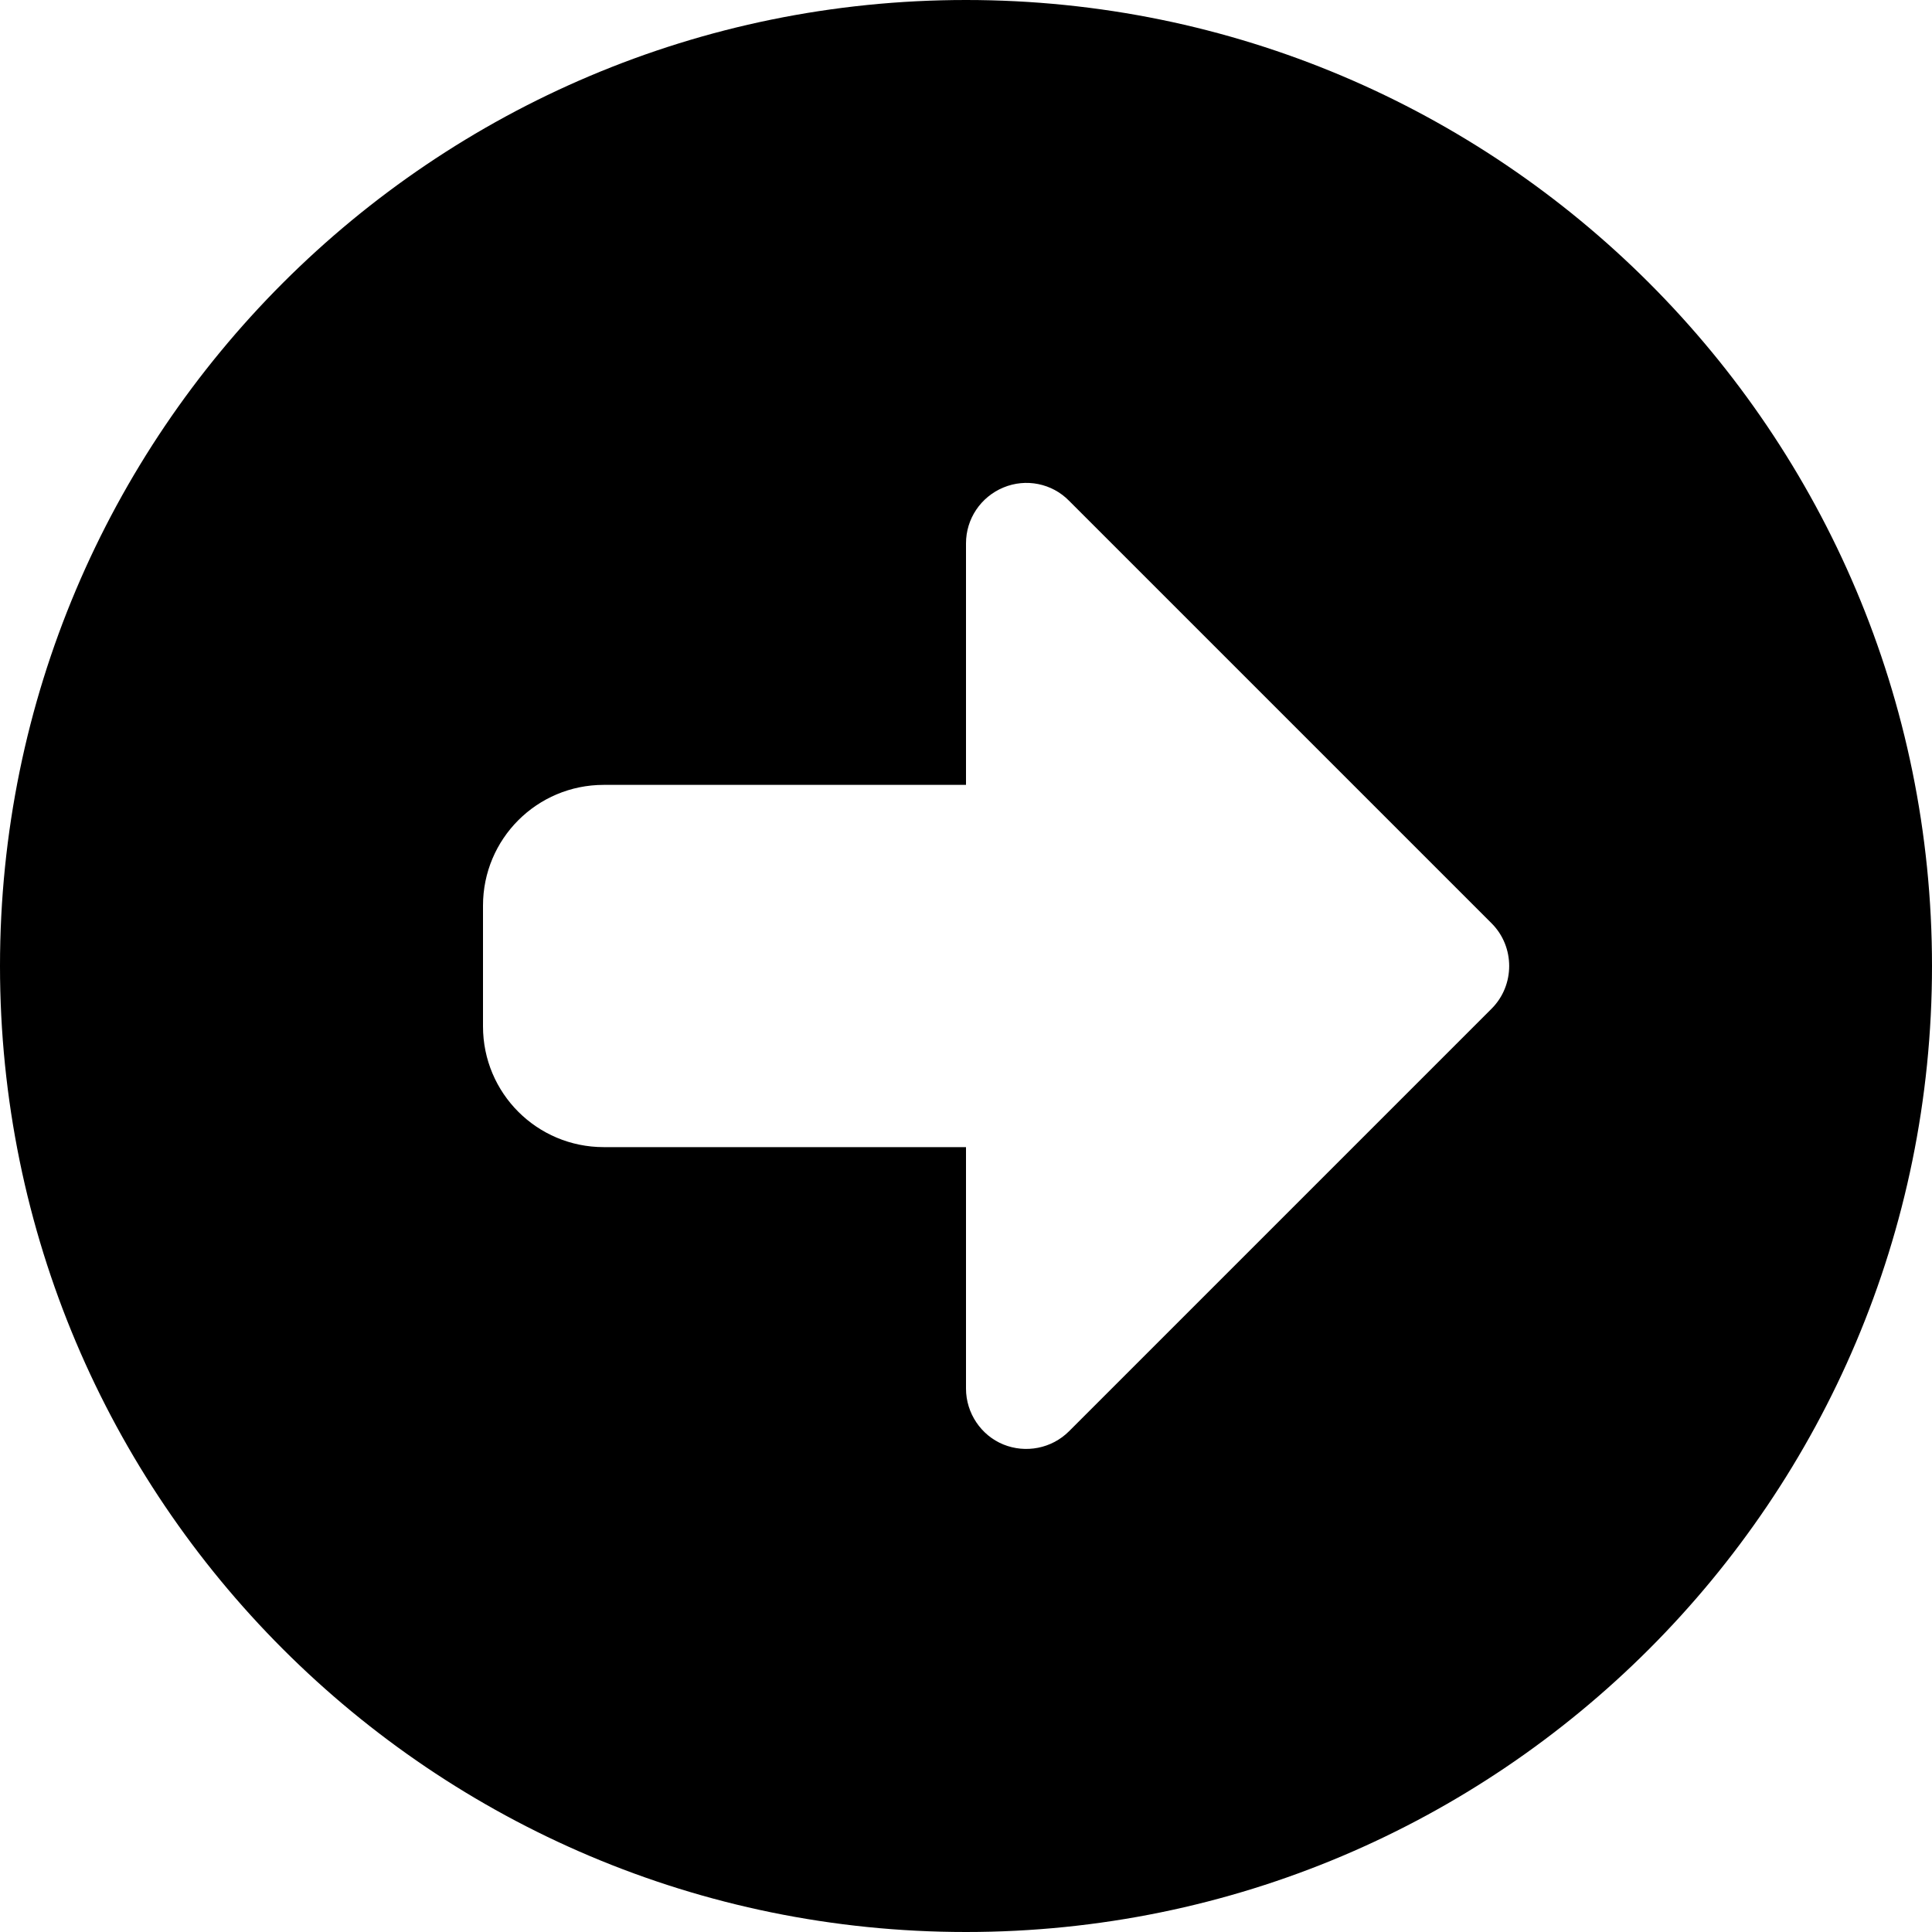
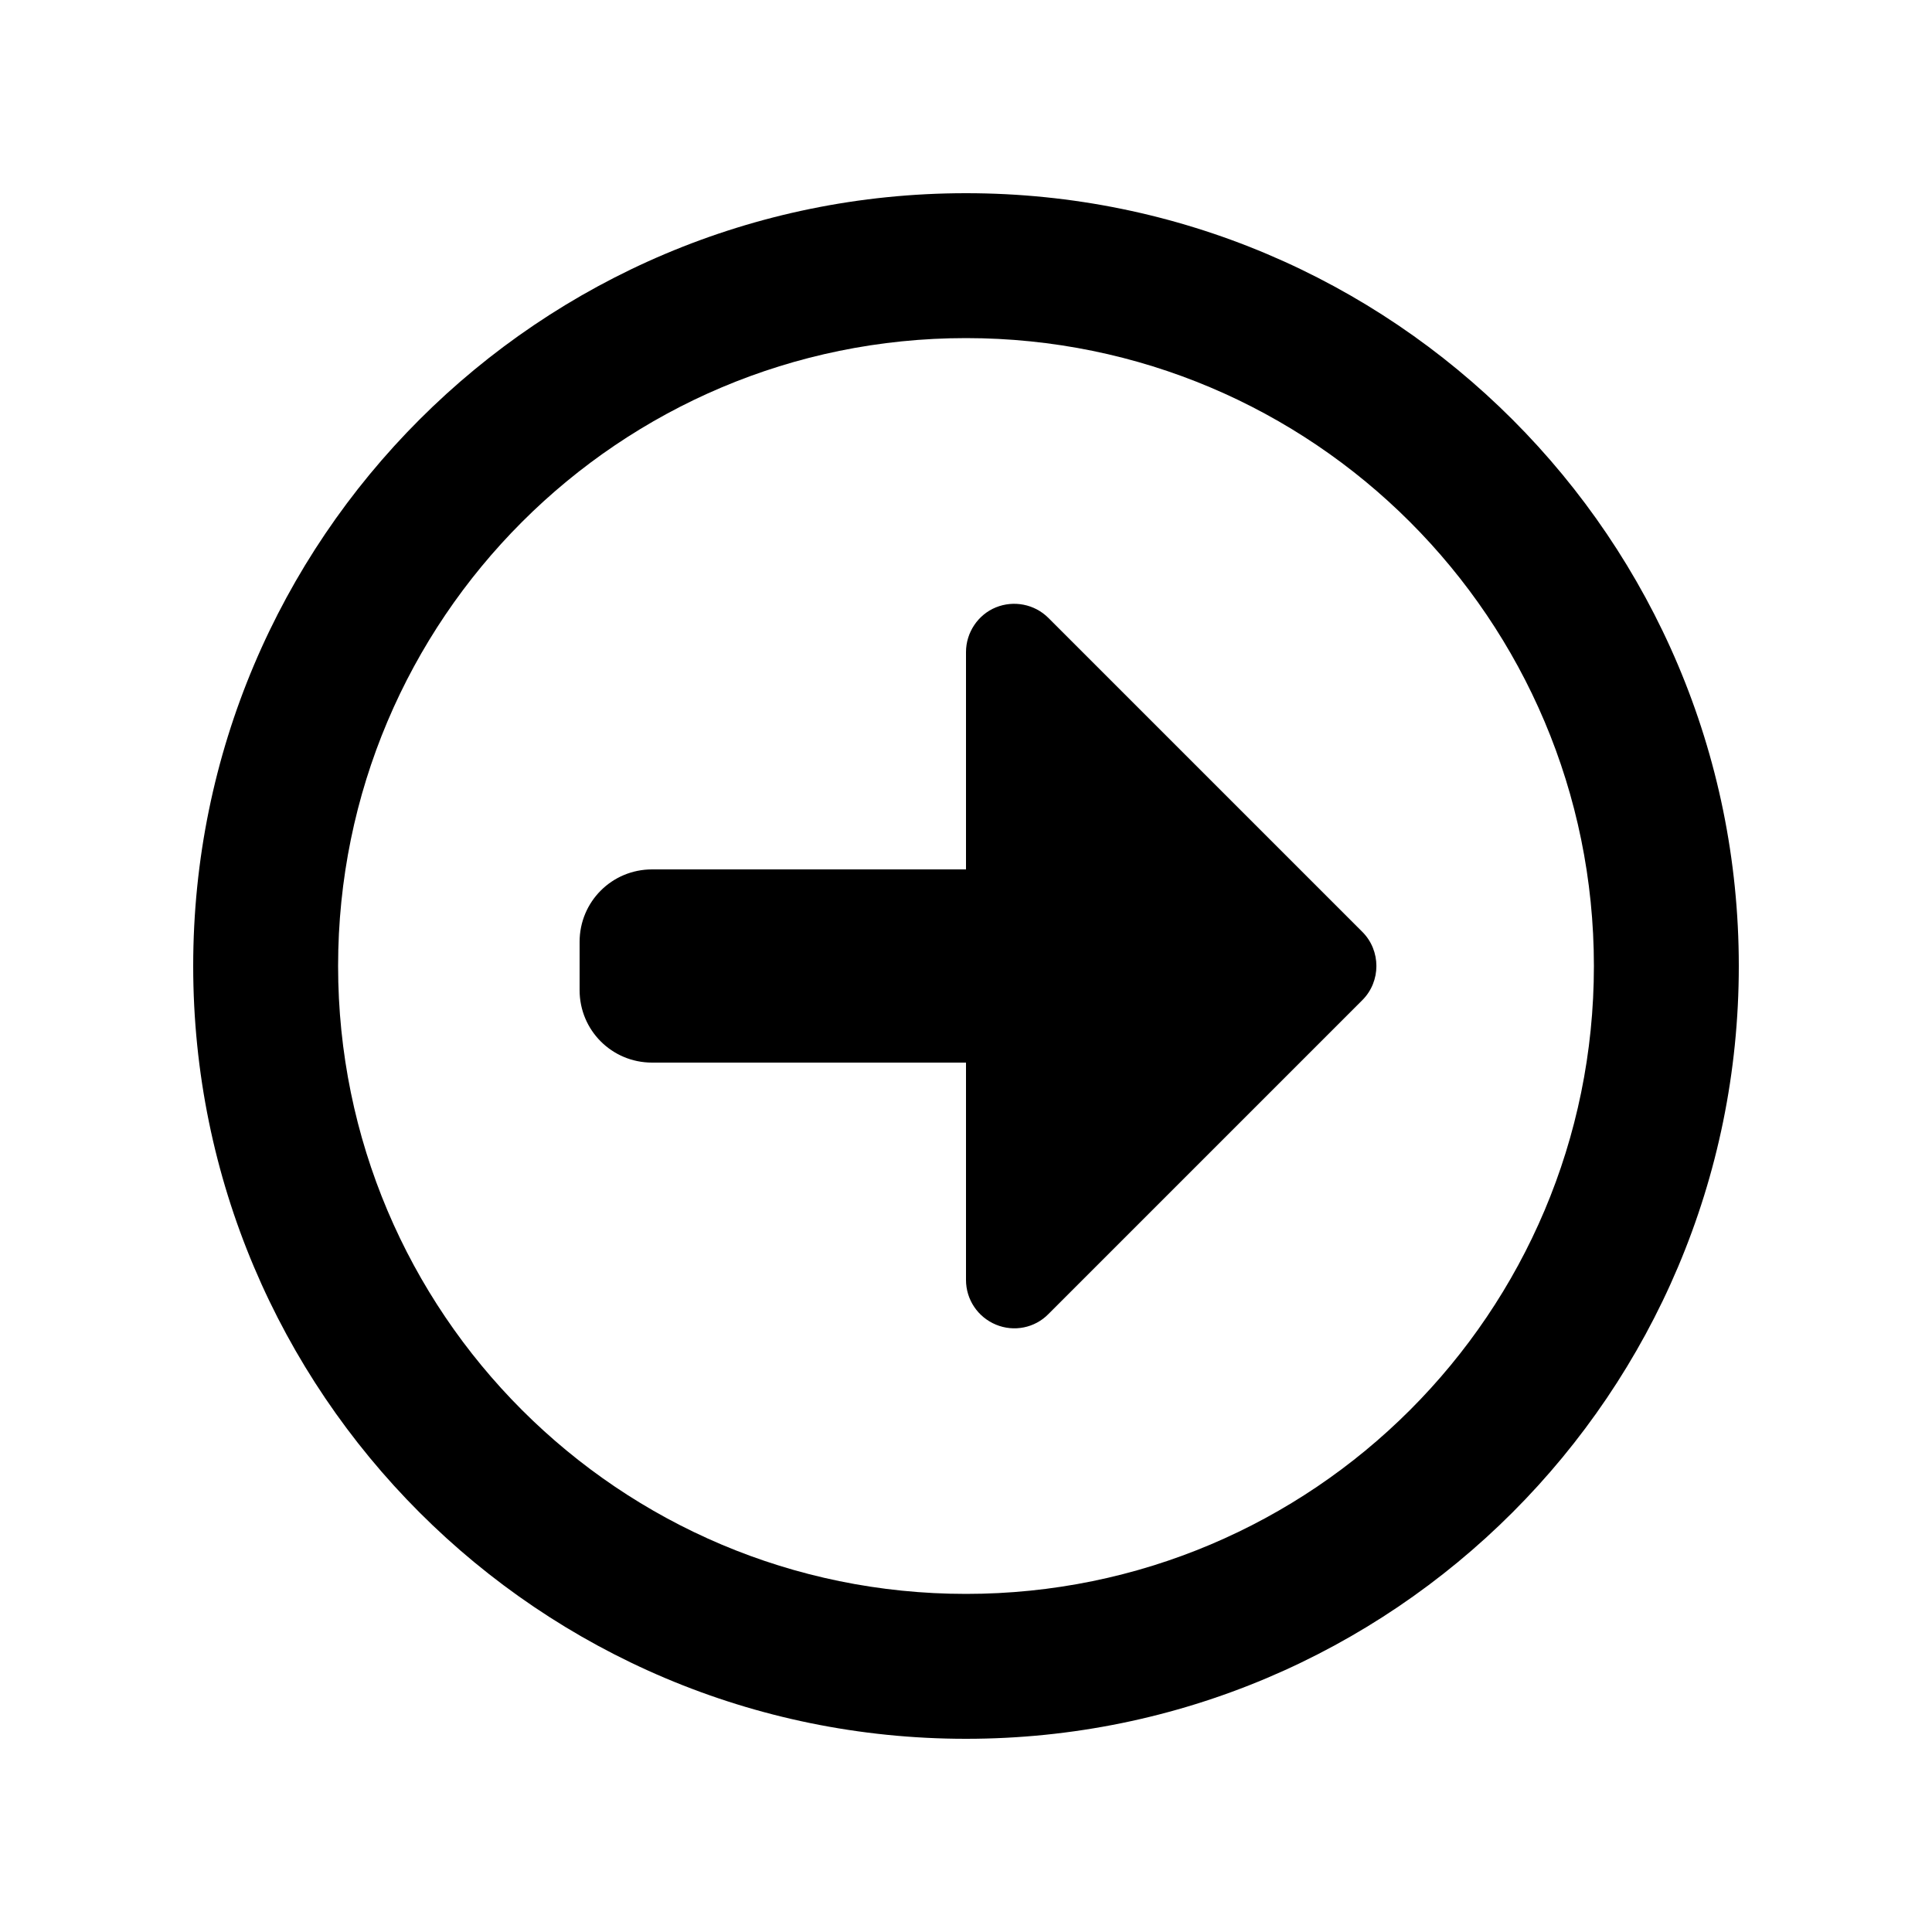
- <svg xmlns="http://www.w3.org/2000/svg" viewBox="0 0 512 512">
-   <path d="M0 256C0 397.4 114.6 512 256 512s256-114.6 256-256S397.4 0 256 0S0 114.6 0 256zm395.3 11.3l-112 112c-4.6 4.6-11.5 5.9-17.4 3.5s-9.9-8.3-9.9-14.8l0-64-96 0c-17.7 0-32-14.3-32-32l0-32c0-17.7 14.3-32 32-32l96 0 0-64c0-6.5 3.9-12.3 9.9-14.8s12.9-1.1 17.4 3.5l112 112c6.2 6.2 6.2 16.4 0 22.6z" />
+ <svg xmlns="http://www.w3.org/2000/svg" viewBox="0 0 640 640">
+   <path d="M528 320C528 434.9 434.9 528 320 528C205.1 528 112 434.9 112 320C112 205.1 205.1 112 320 112C434.9 112 528 205.1 528 320zM64 320C64 461.4 178.6 576 320 576C461.4 576 576 461.4 576 320C576 178.6 461.4 64 320 64C178.6 64 64 178.6 64 320zM451.3 331.3C457.5 325.1 457.5 314.9 451.3 308.7L347.3 204.7C342.7 200.1 335.8 198.8 329.9 201.2C324 203.6 320 209.5 320 216L320 288L216 288C202.7 288 192 298.7 192 312L192 328C192 341.3 202.7 352 216 352L320 352L320 424C320 430.5 323.9 436.3 329.9 438.8C335.9 441.3 342.8 439.9 347.3 435.3L451.3 331.3z" />
</svg>
